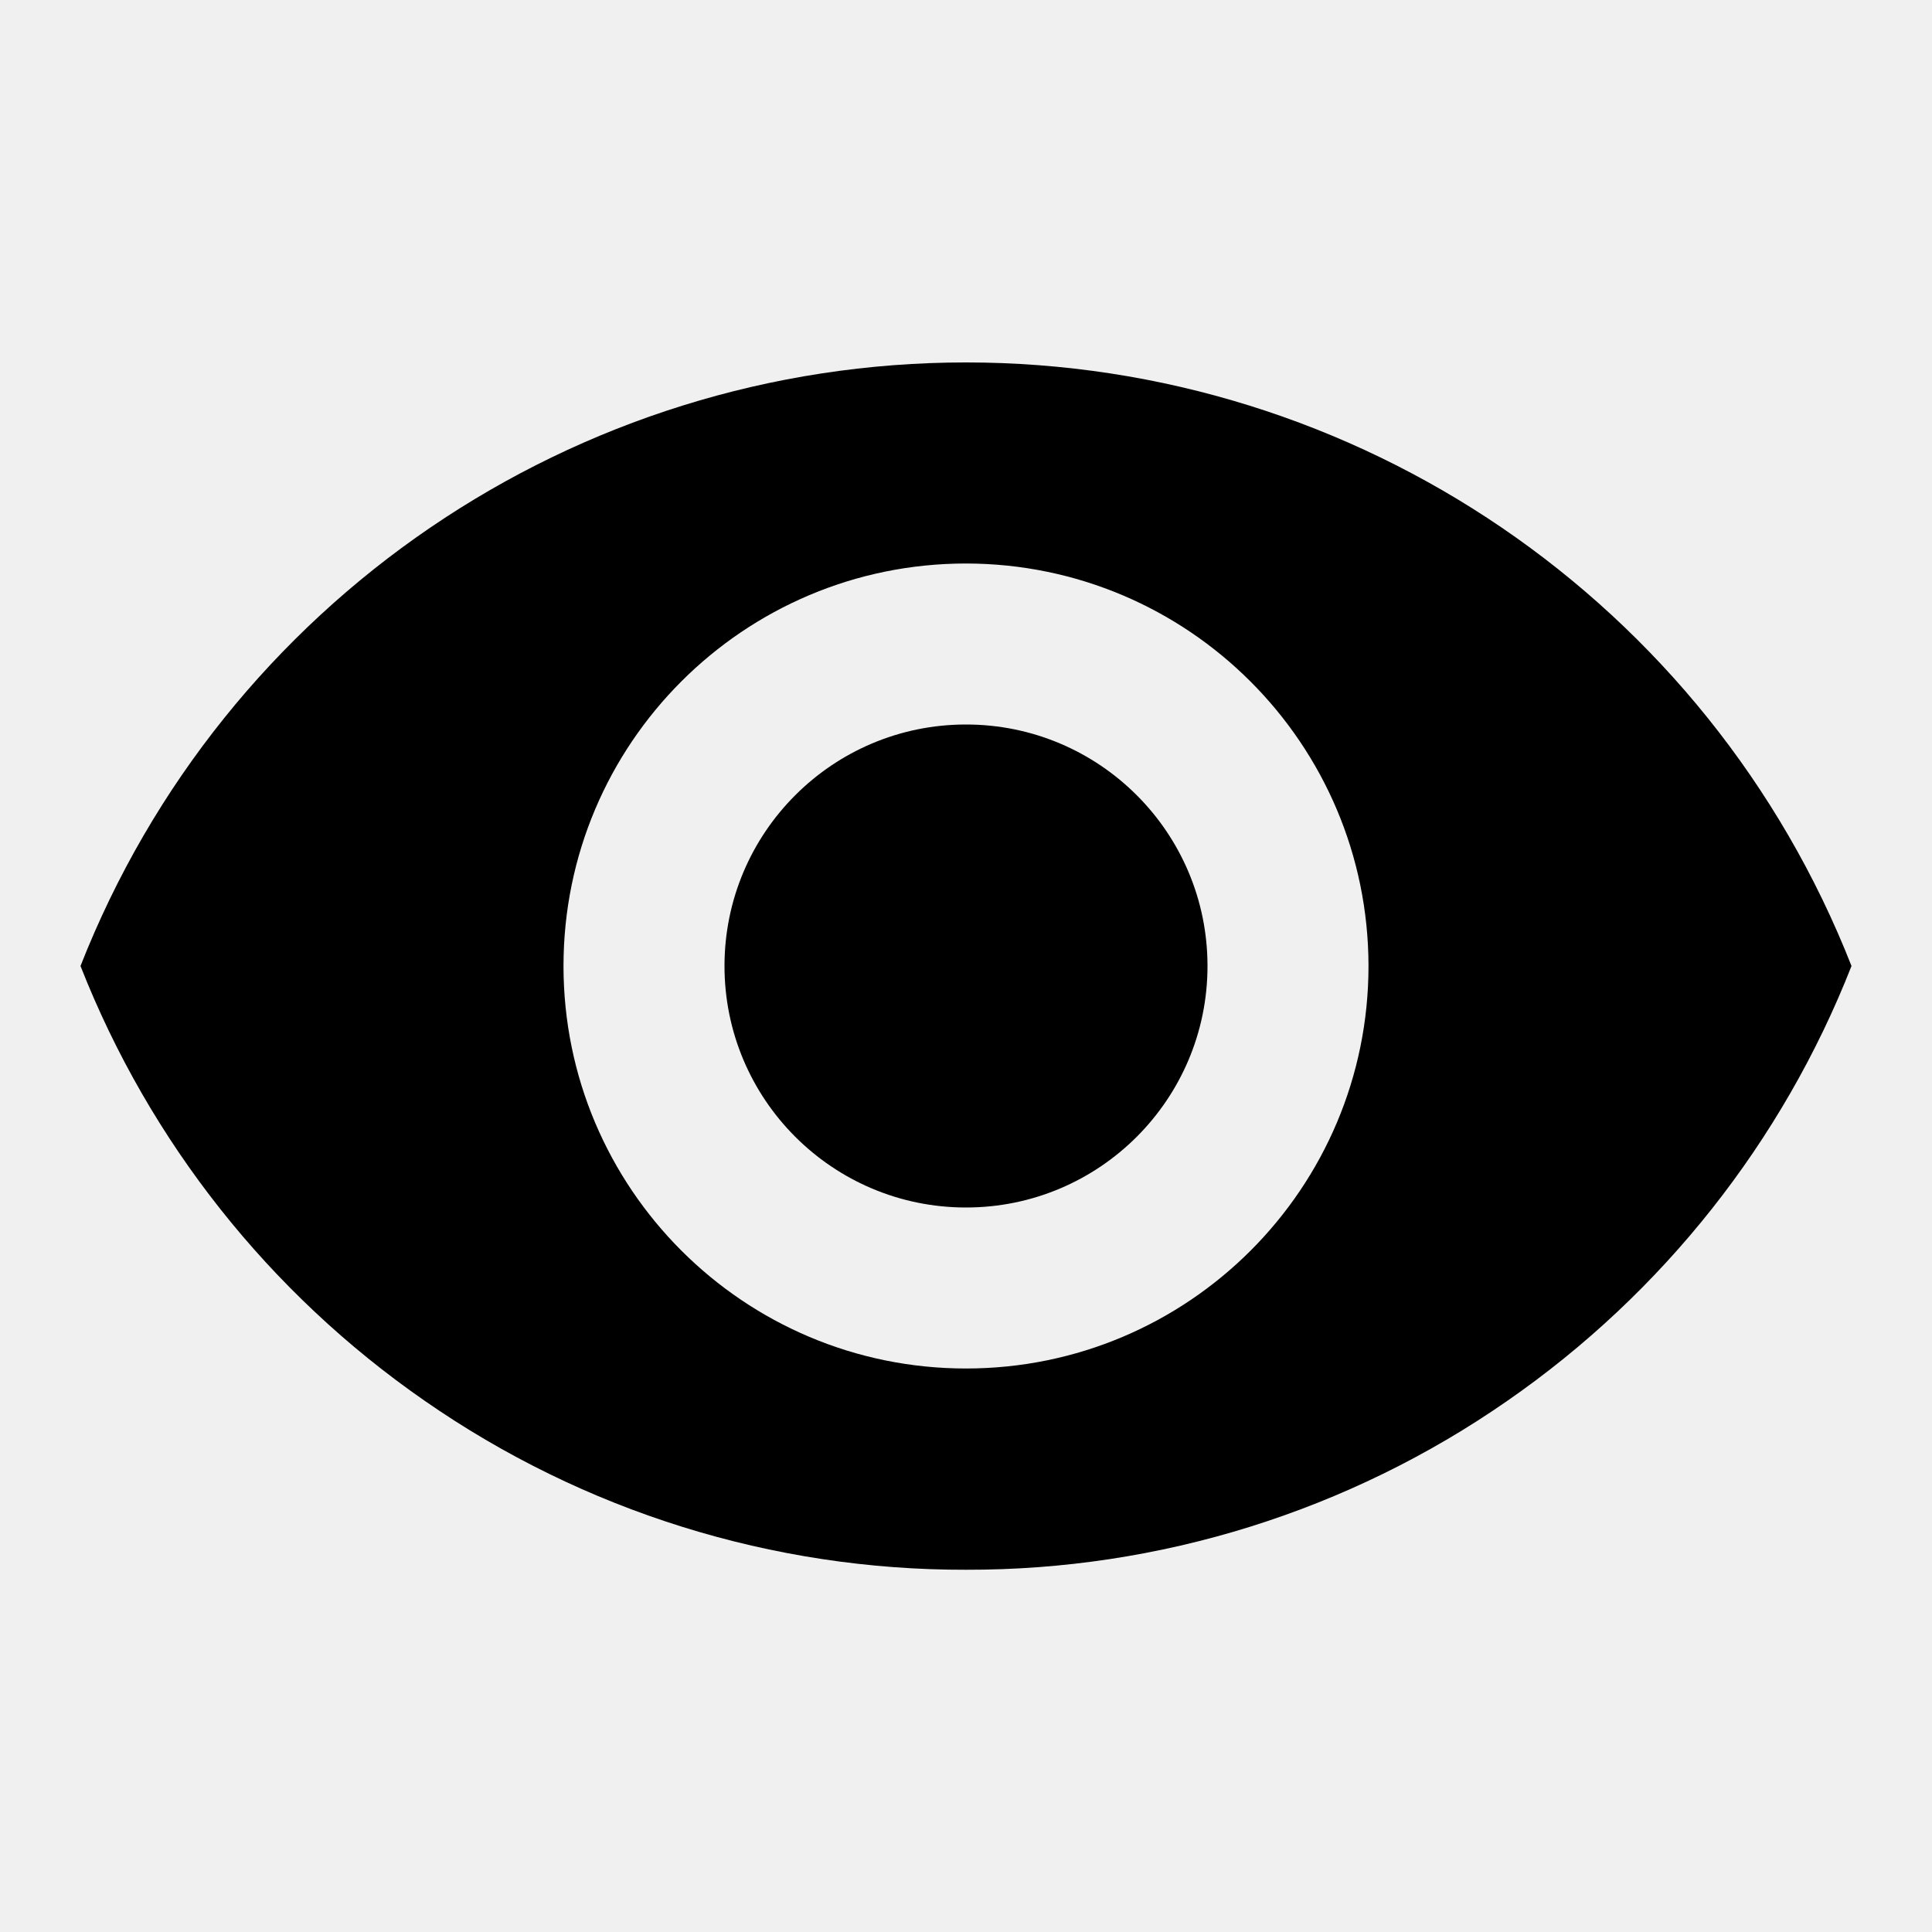
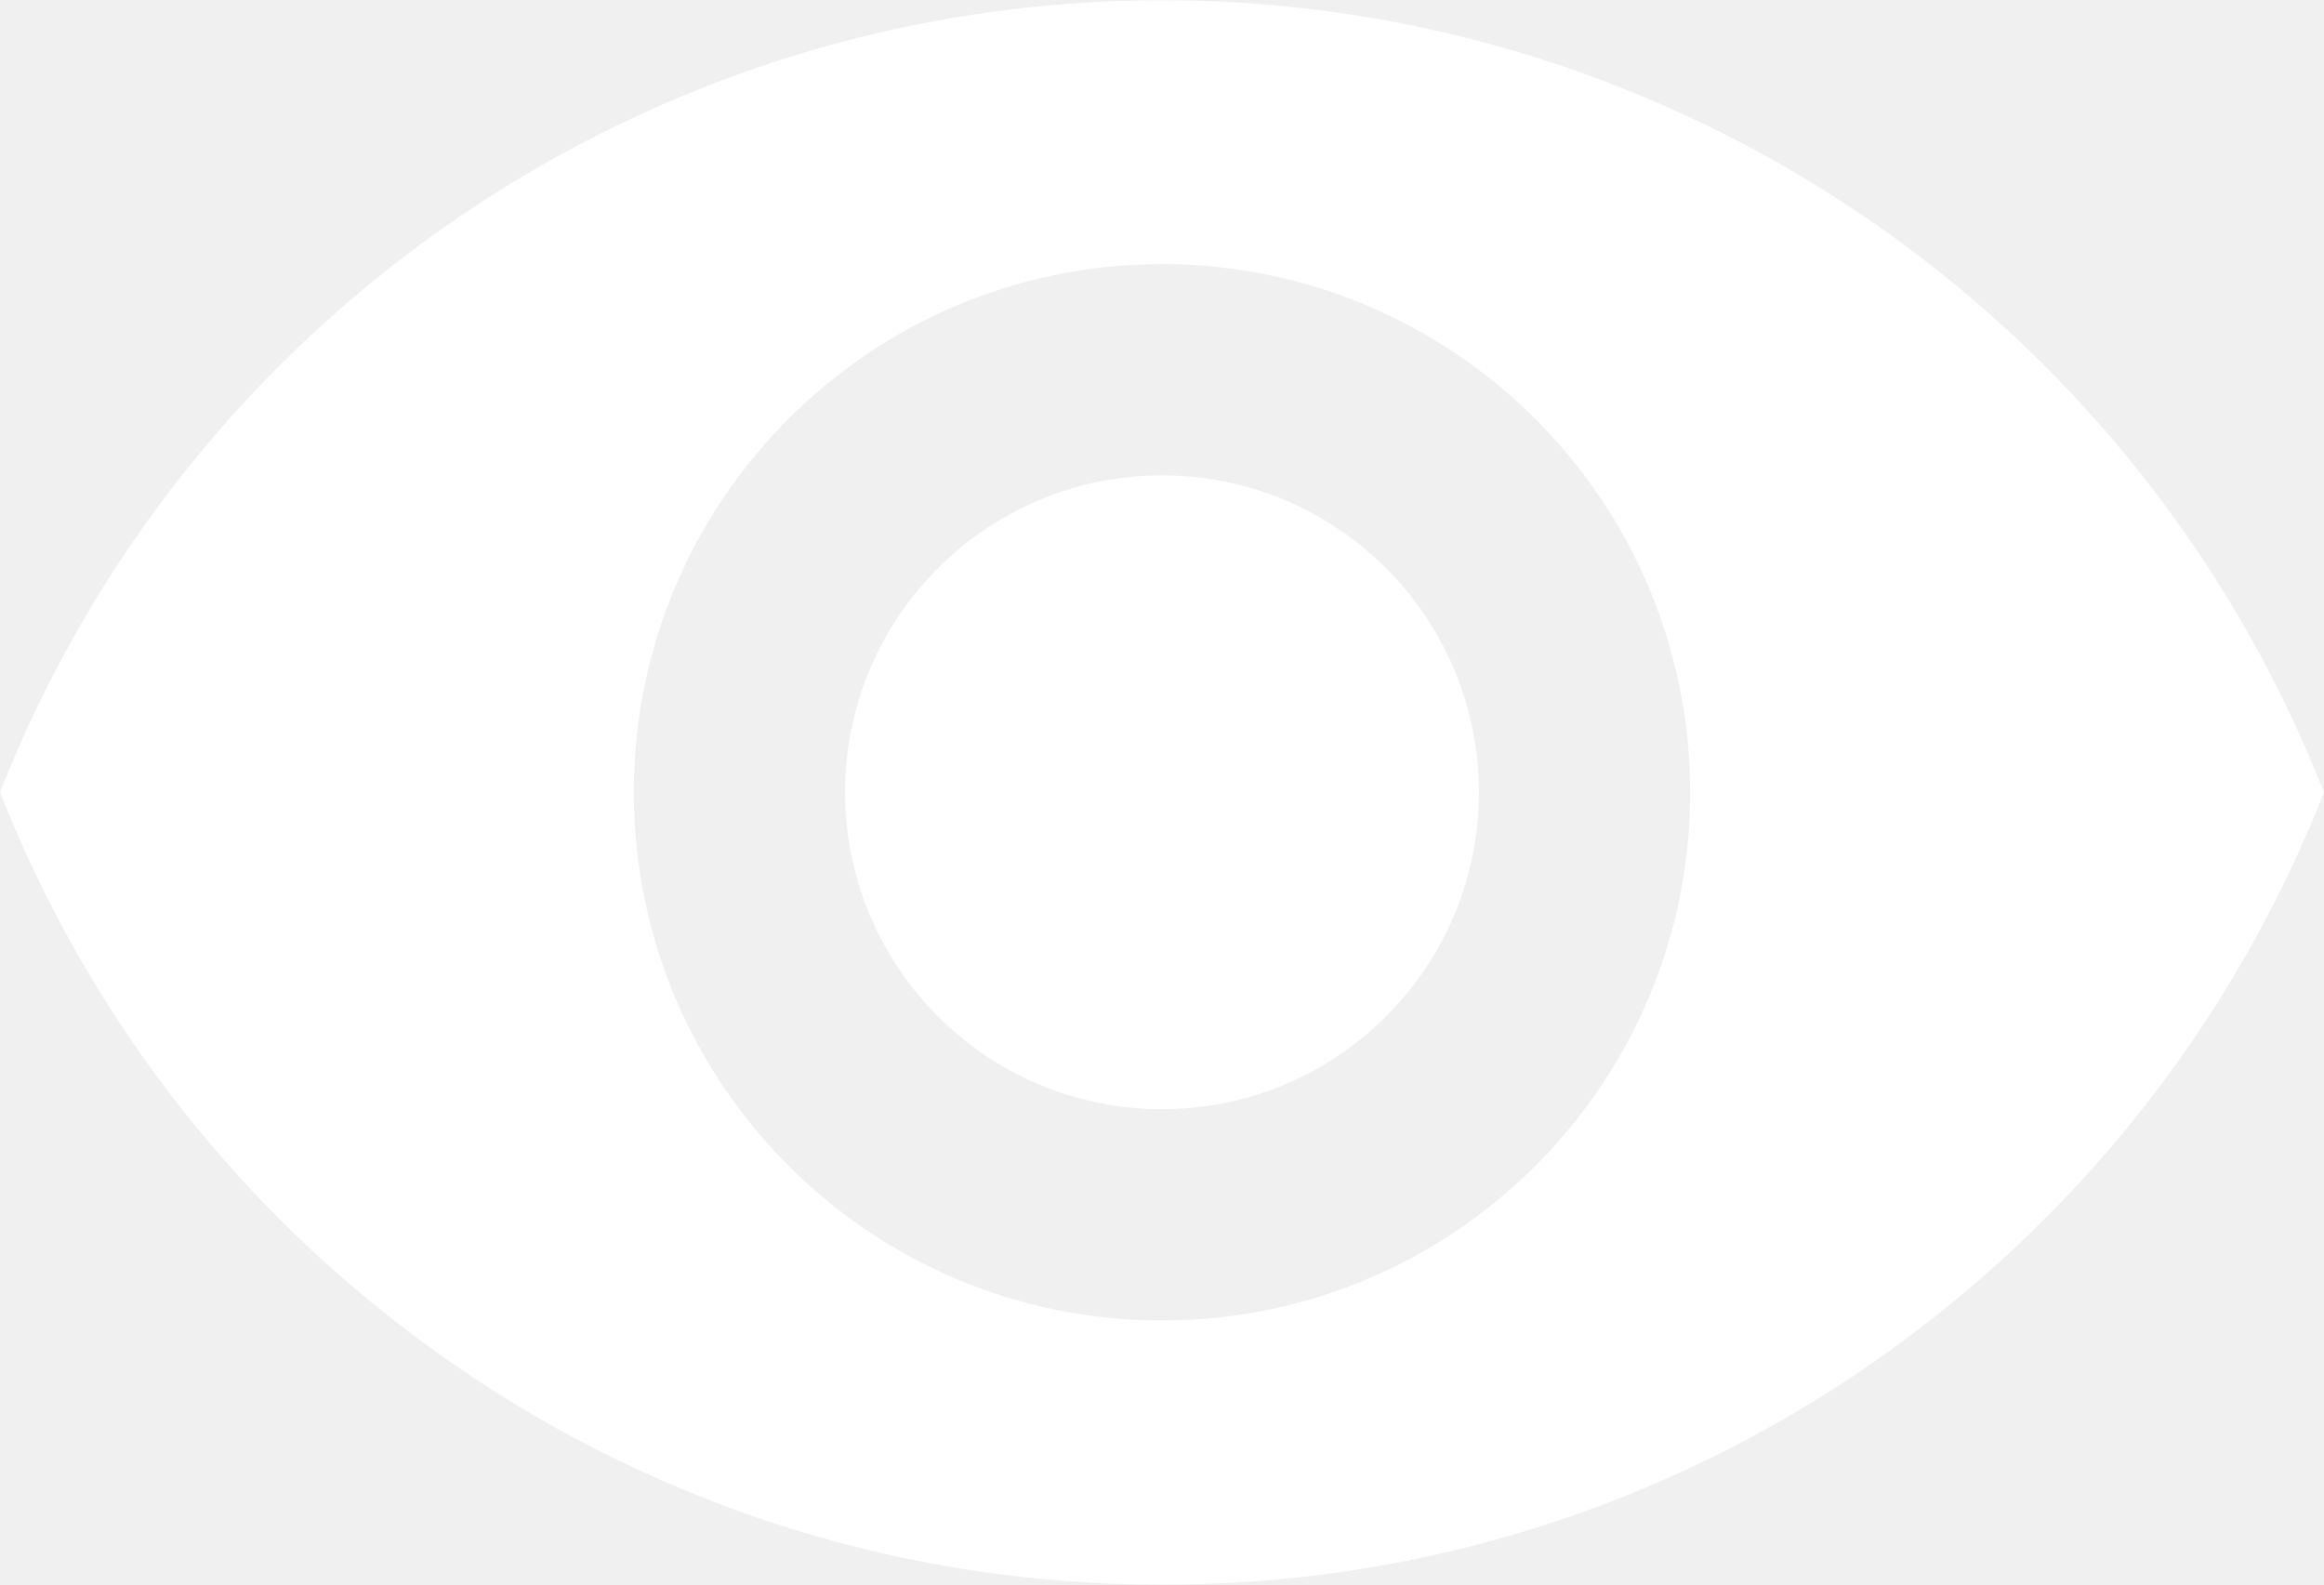
- <svg xmlns="http://www.w3.org/2000/svg" id="icon_action_visibility_24px" data-name="icon/action/visibility_24px" width="24" height="24" viewBox="0 0 24 24">
-   <rect id="Boundary" width="24" height="24" fill="none" />
-   <path id="_Color" data-name=" ↳Color" d="M11,15a11.731,11.731,0,0,1-6.726-2.1A11.837,11.837,0,0,1,0,7.5a11.818,11.818,0,0,1,22,0,11.836,11.836,0,0,1-4.273,5.4A11.731,11.731,0,0,1,11,15ZM11,2.5a5,5,0,1,0,5,5A5.005,5.005,0,0,0,11,2.5Zm0,8a3,3,0,1,1,3-3A3,3,0,0,1,11,10.5Z" transform="translate(1 4.5)" />
+ <svg xmlns="http://www.w3.org/2000/svg" width="22" height="15" viewBox="0 0 22 15">
+   <path id="_Color" data-name=" ↳Color" d="M11,15a11.731,11.731,0,0,1-6.726-2.1A11.837,11.837,0,0,1,0,7.5a11.818,11.818,0,0,1,22,0,11.836,11.836,0,0,1-4.273,5.4A11.731,11.731,0,0,1,11,15ZM11,2.5a5,5,0,1,0,5,5A5.005,5.005,0,0,0,11,2.5Zm0,8a3,3,0,1,1,3-3A3,3,0,0,1,11,10.5Z" transform="translate(0)" fill="#fff" />
</svg>
